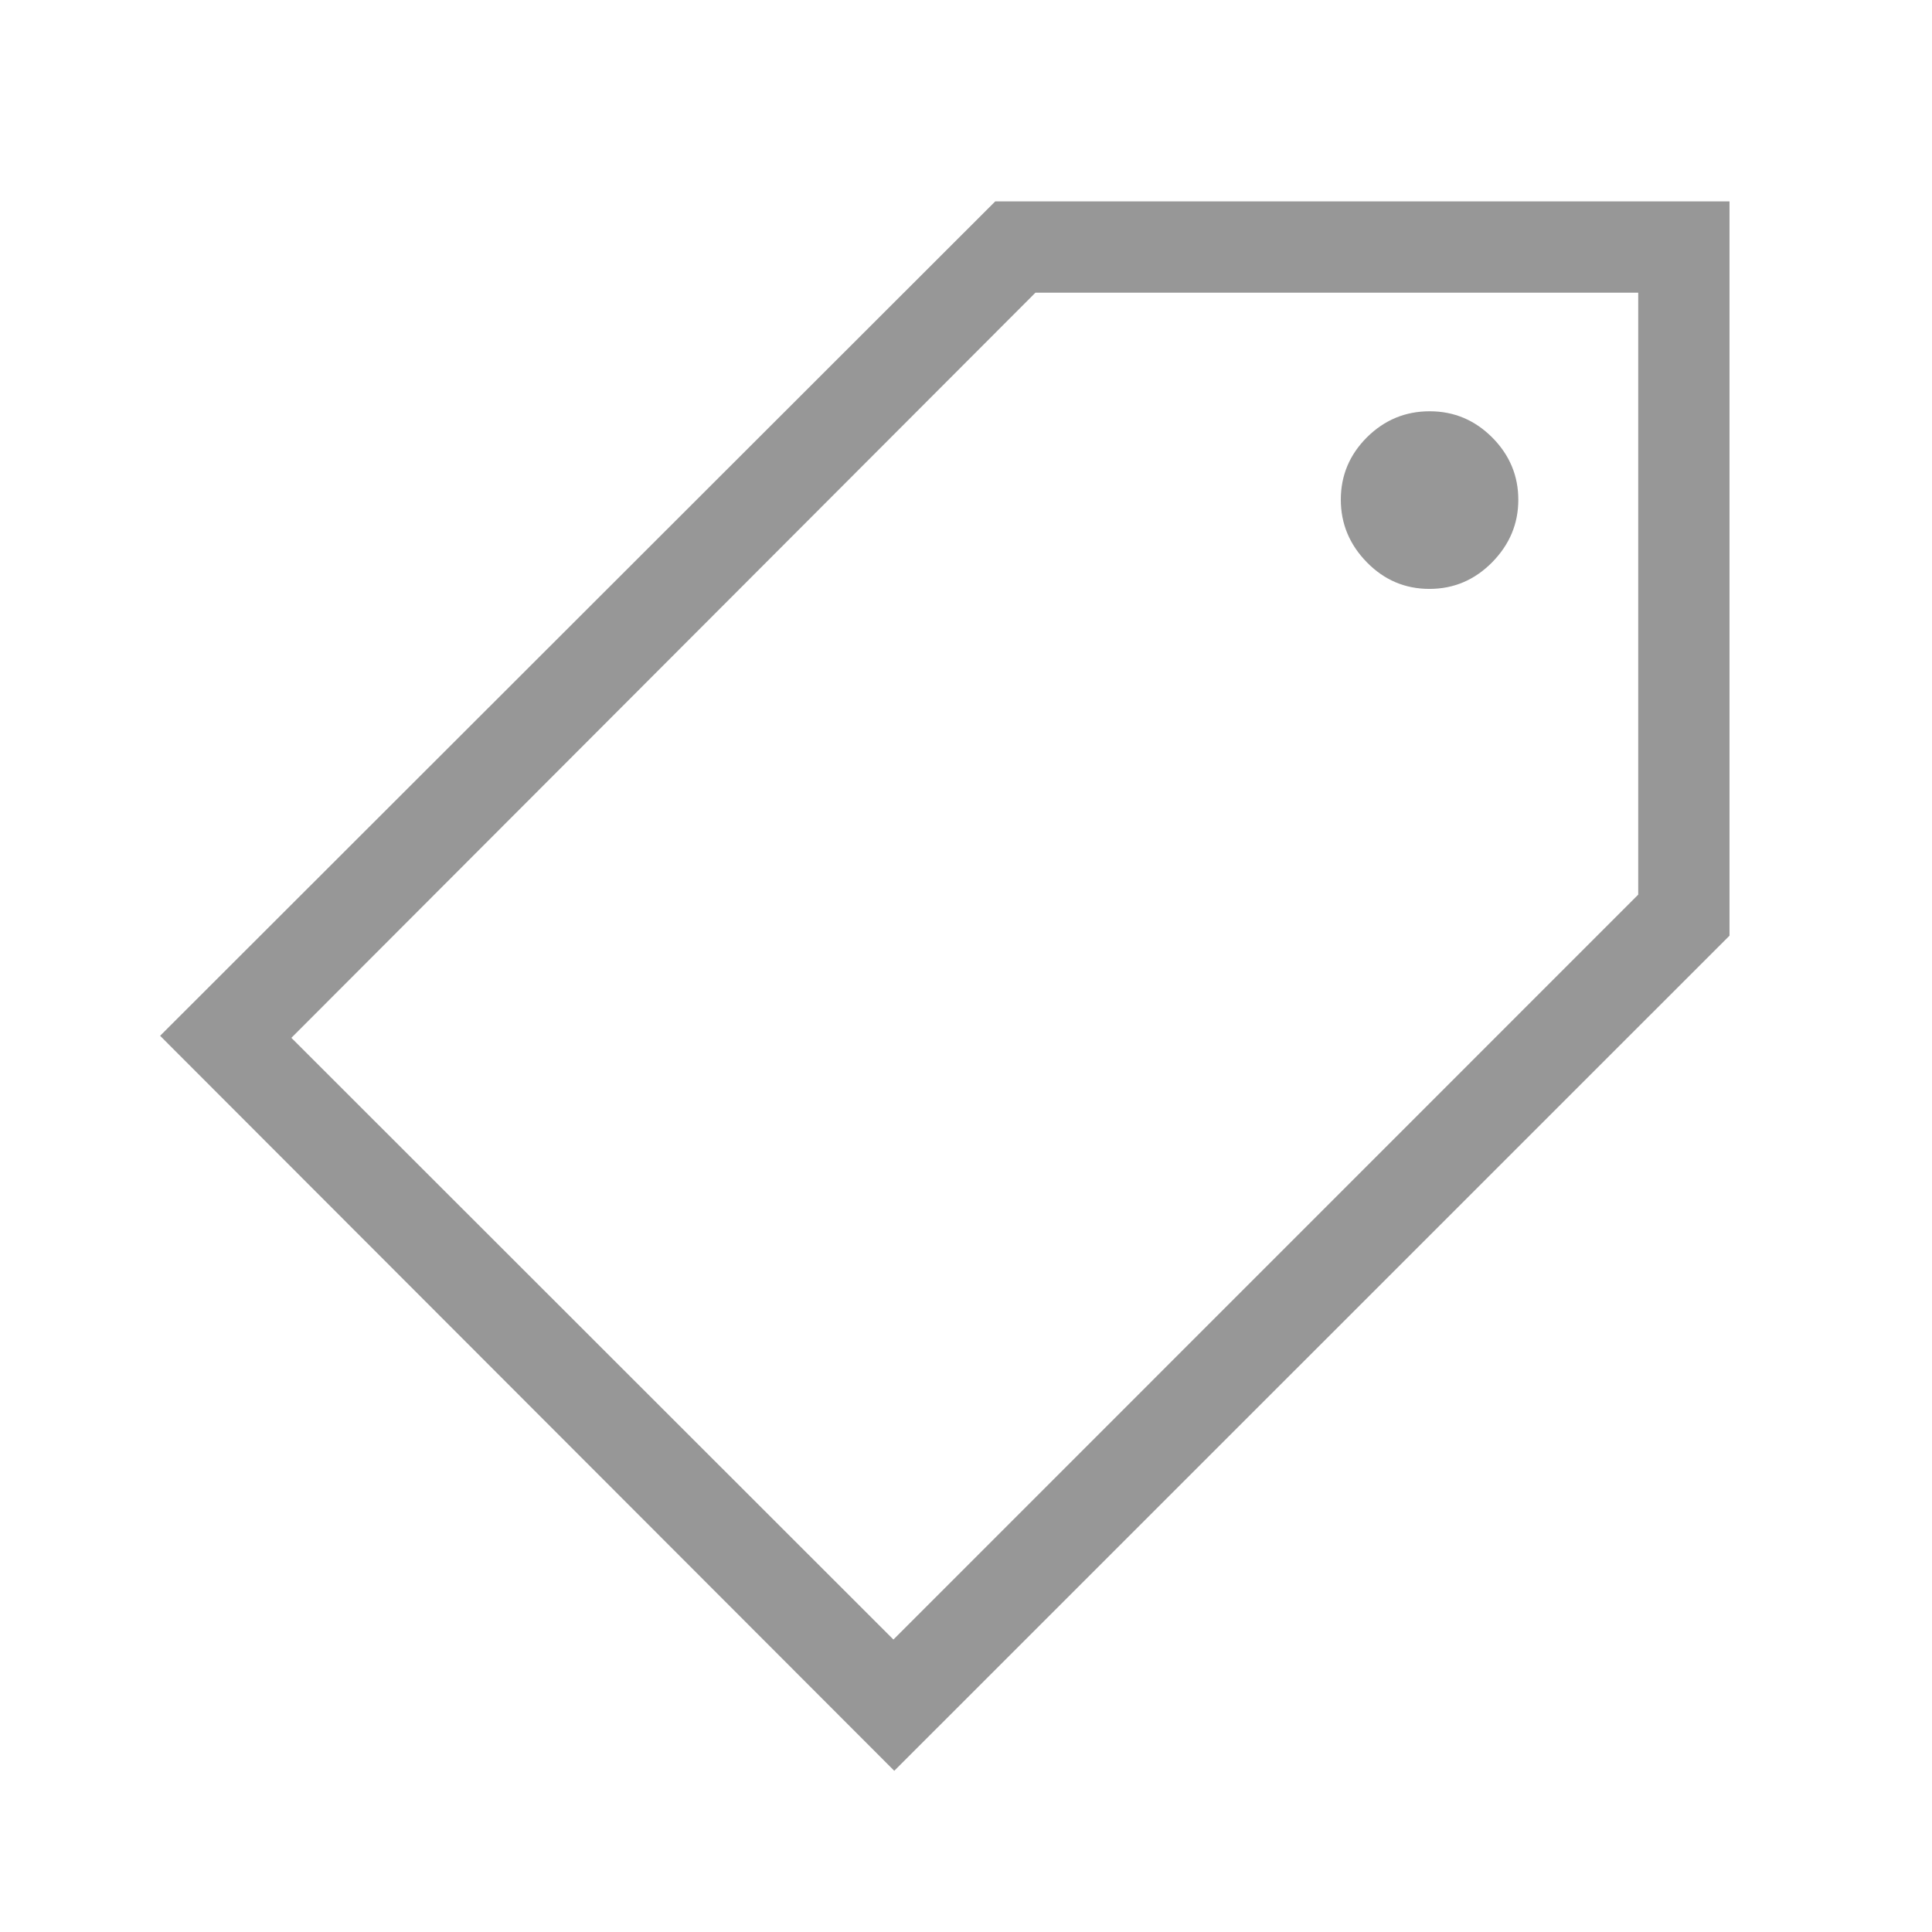
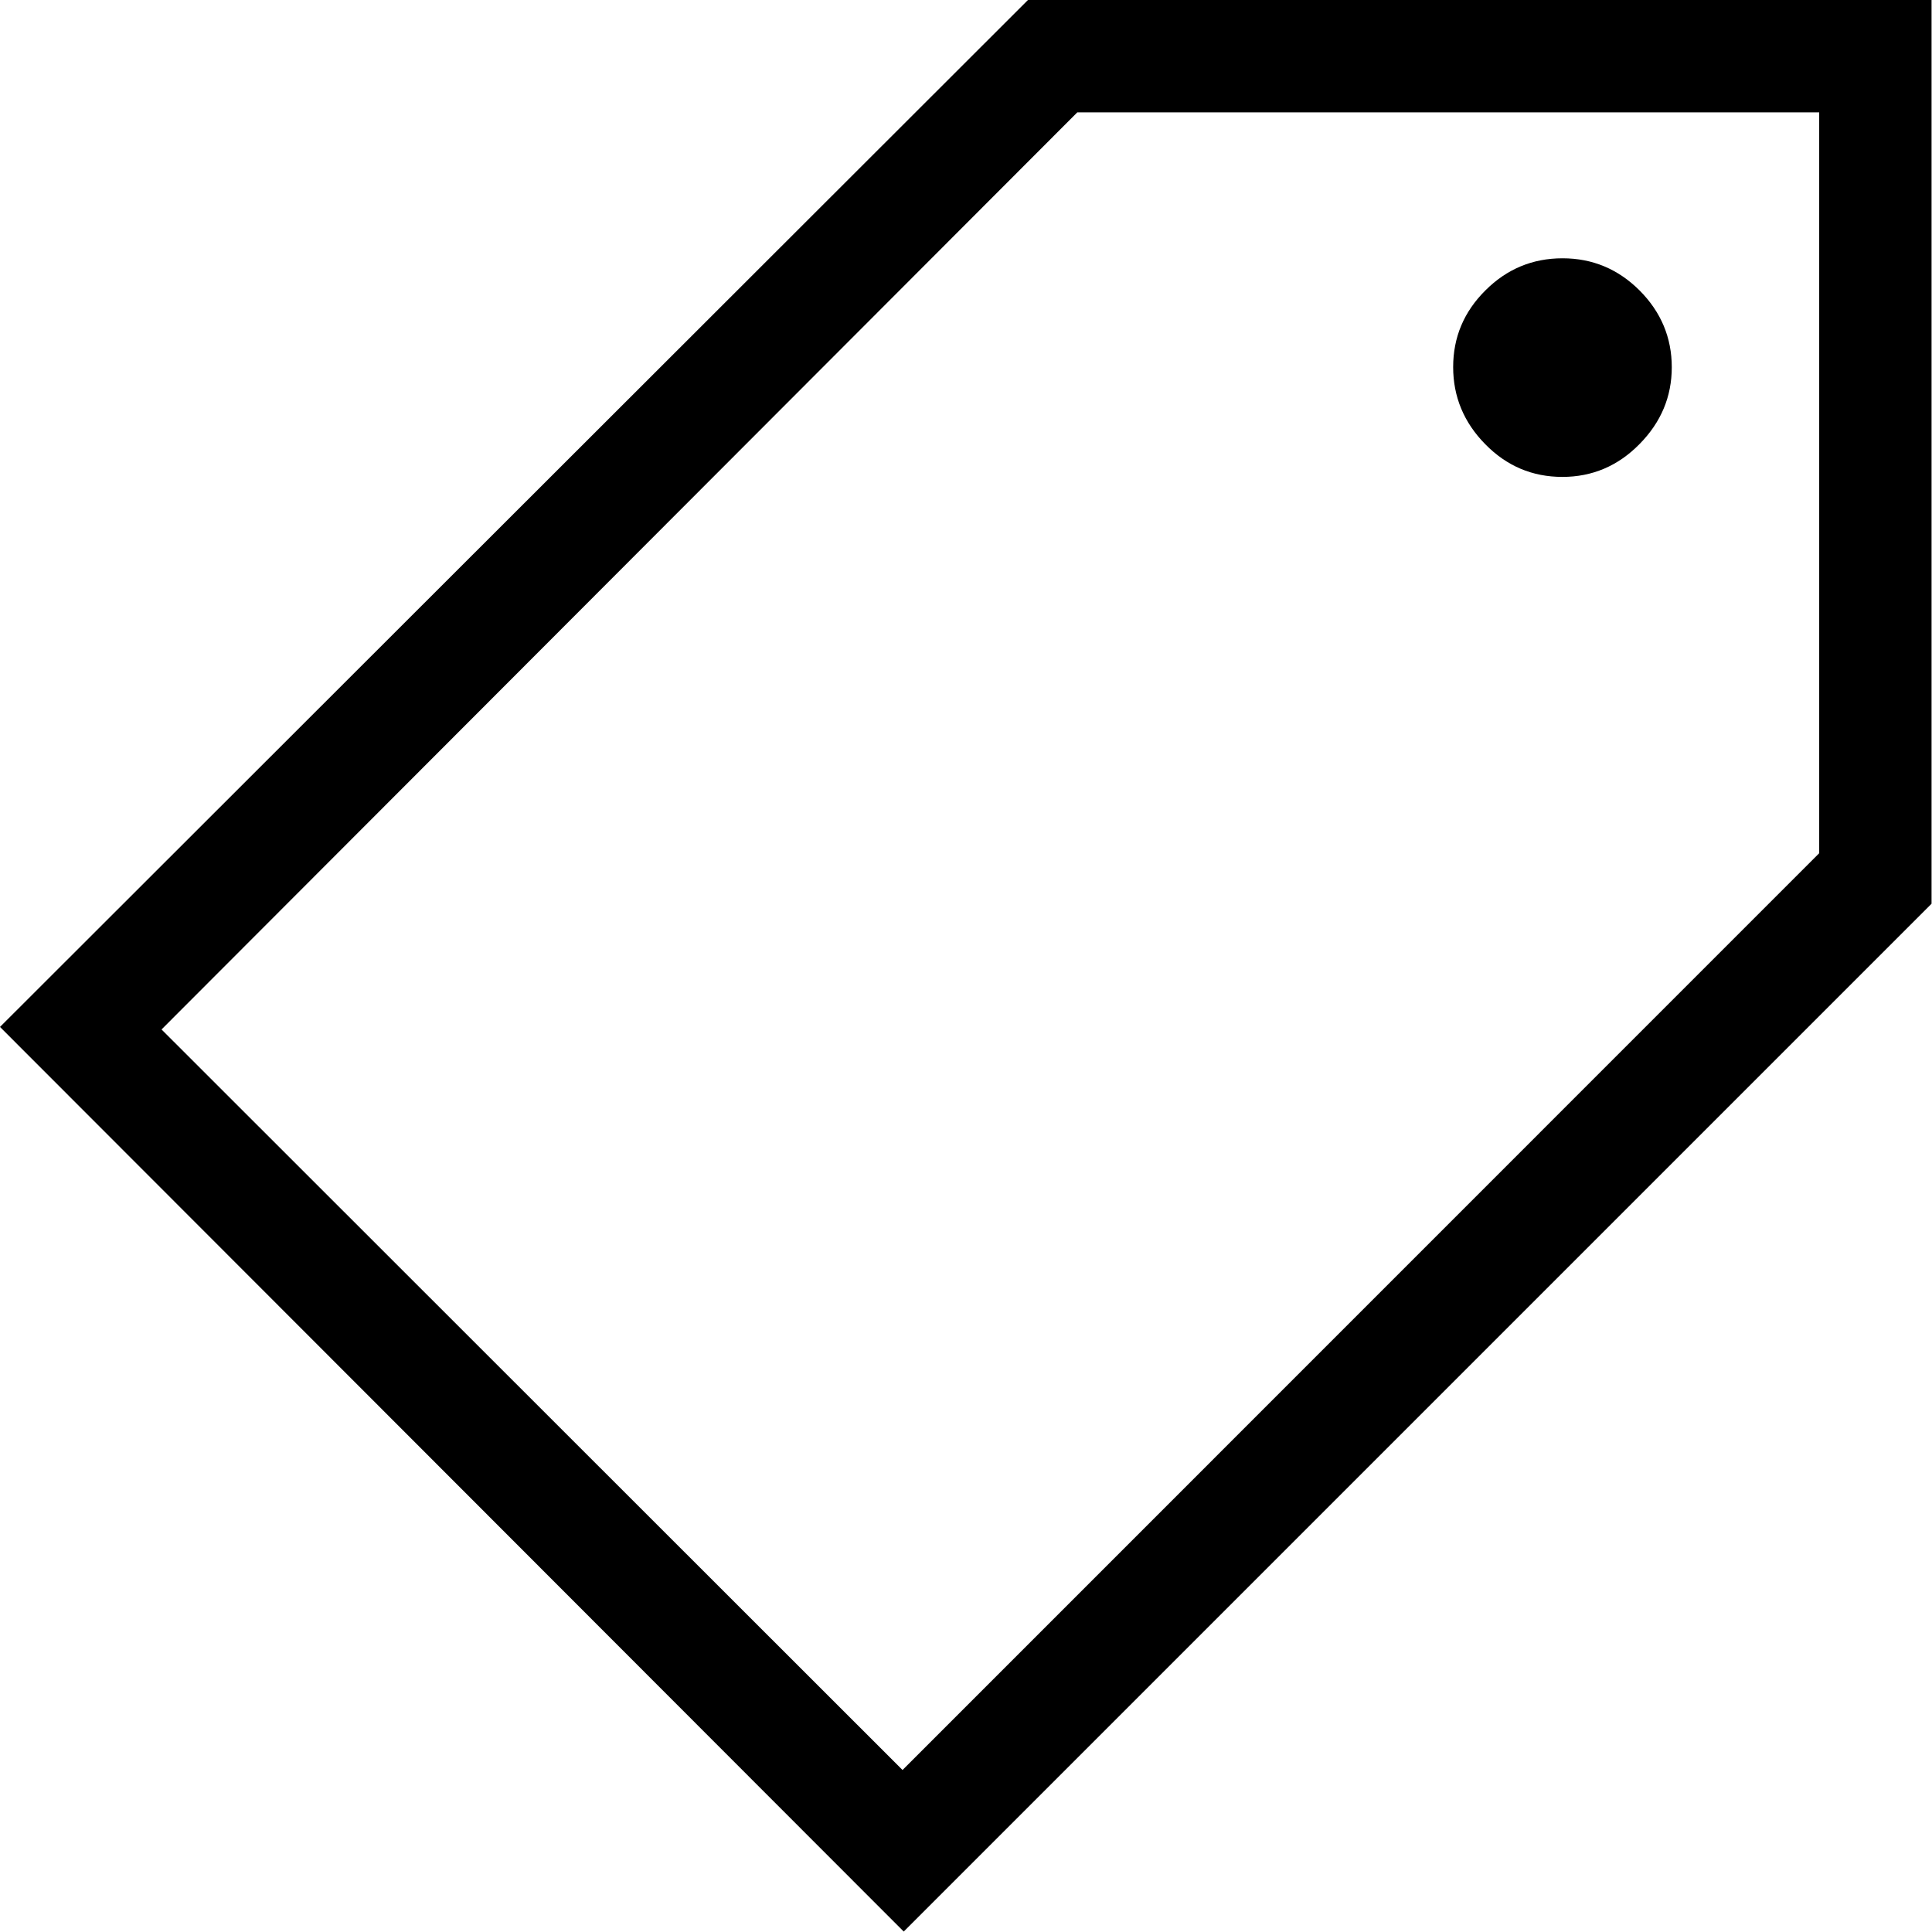
- <svg xmlns="http://www.w3.org/2000/svg" width="16" height="16" viewBox="0 0 16 16" fill="none">
-   <mask id="mask0_4282_9555" style="mask-type:alpha" maskUnits="userSpaceOnUse" x="0" y="0" width="16" height="16">
-     <rect width="16" height="16" fill="#D9D9D9" />
-   </mask>
-   <g mask="url(#mask0_4282_9555)">
-     <path d="M7.406 14.665L1.326 8.578L8.242 1.668H14.323V7.749L7.406 14.665ZM11.838 4.877C12.04 4.877 12.213 4.803 12.358 4.656C12.502 4.509 12.574 4.337 12.574 4.139C12.574 3.94 12.502 3.768 12.358 3.623C12.214 3.479 12.042 3.406 11.84 3.406C11.638 3.406 11.465 3.478 11.32 3.622C11.176 3.766 11.104 3.938 11.104 4.138C11.104 4.337 11.176 4.51 11.32 4.657C11.464 4.804 11.637 4.877 11.838 4.877ZM7.399 13.578L13.567 7.409V2.424H8.575L2.413 8.595L7.399 13.578Z" fill="#979797" />
-   </g>
+ <svg xmlns="http://www.w3.org/2000/svg" width="13" height="13" viewBox="0 0 13 13">
+   <path d="M6.081 12.997L0 6.91L6.917 0H12.997V6.081L6.081 12.997ZM10.513 3.209C10.714 3.209 10.888 3.135 11.032 2.988C11.177 2.841 11.249 2.669 11.249 2.471C11.249 2.272 11.177 2.1 11.033 1.955C10.889 1.811 10.716 1.738 10.514 1.738C10.312 1.738 10.139 1.81 9.995 1.954C9.85 2.098 9.778 2.27 9.778 2.47C9.778 2.669 9.85 2.843 9.994 2.989C10.138 3.136 10.311 3.209 10.513 3.209ZM6.073 11.91L12.241 5.741V0.756H7.249L1.087 6.927L6.073 11.91Z" />
</svg>
